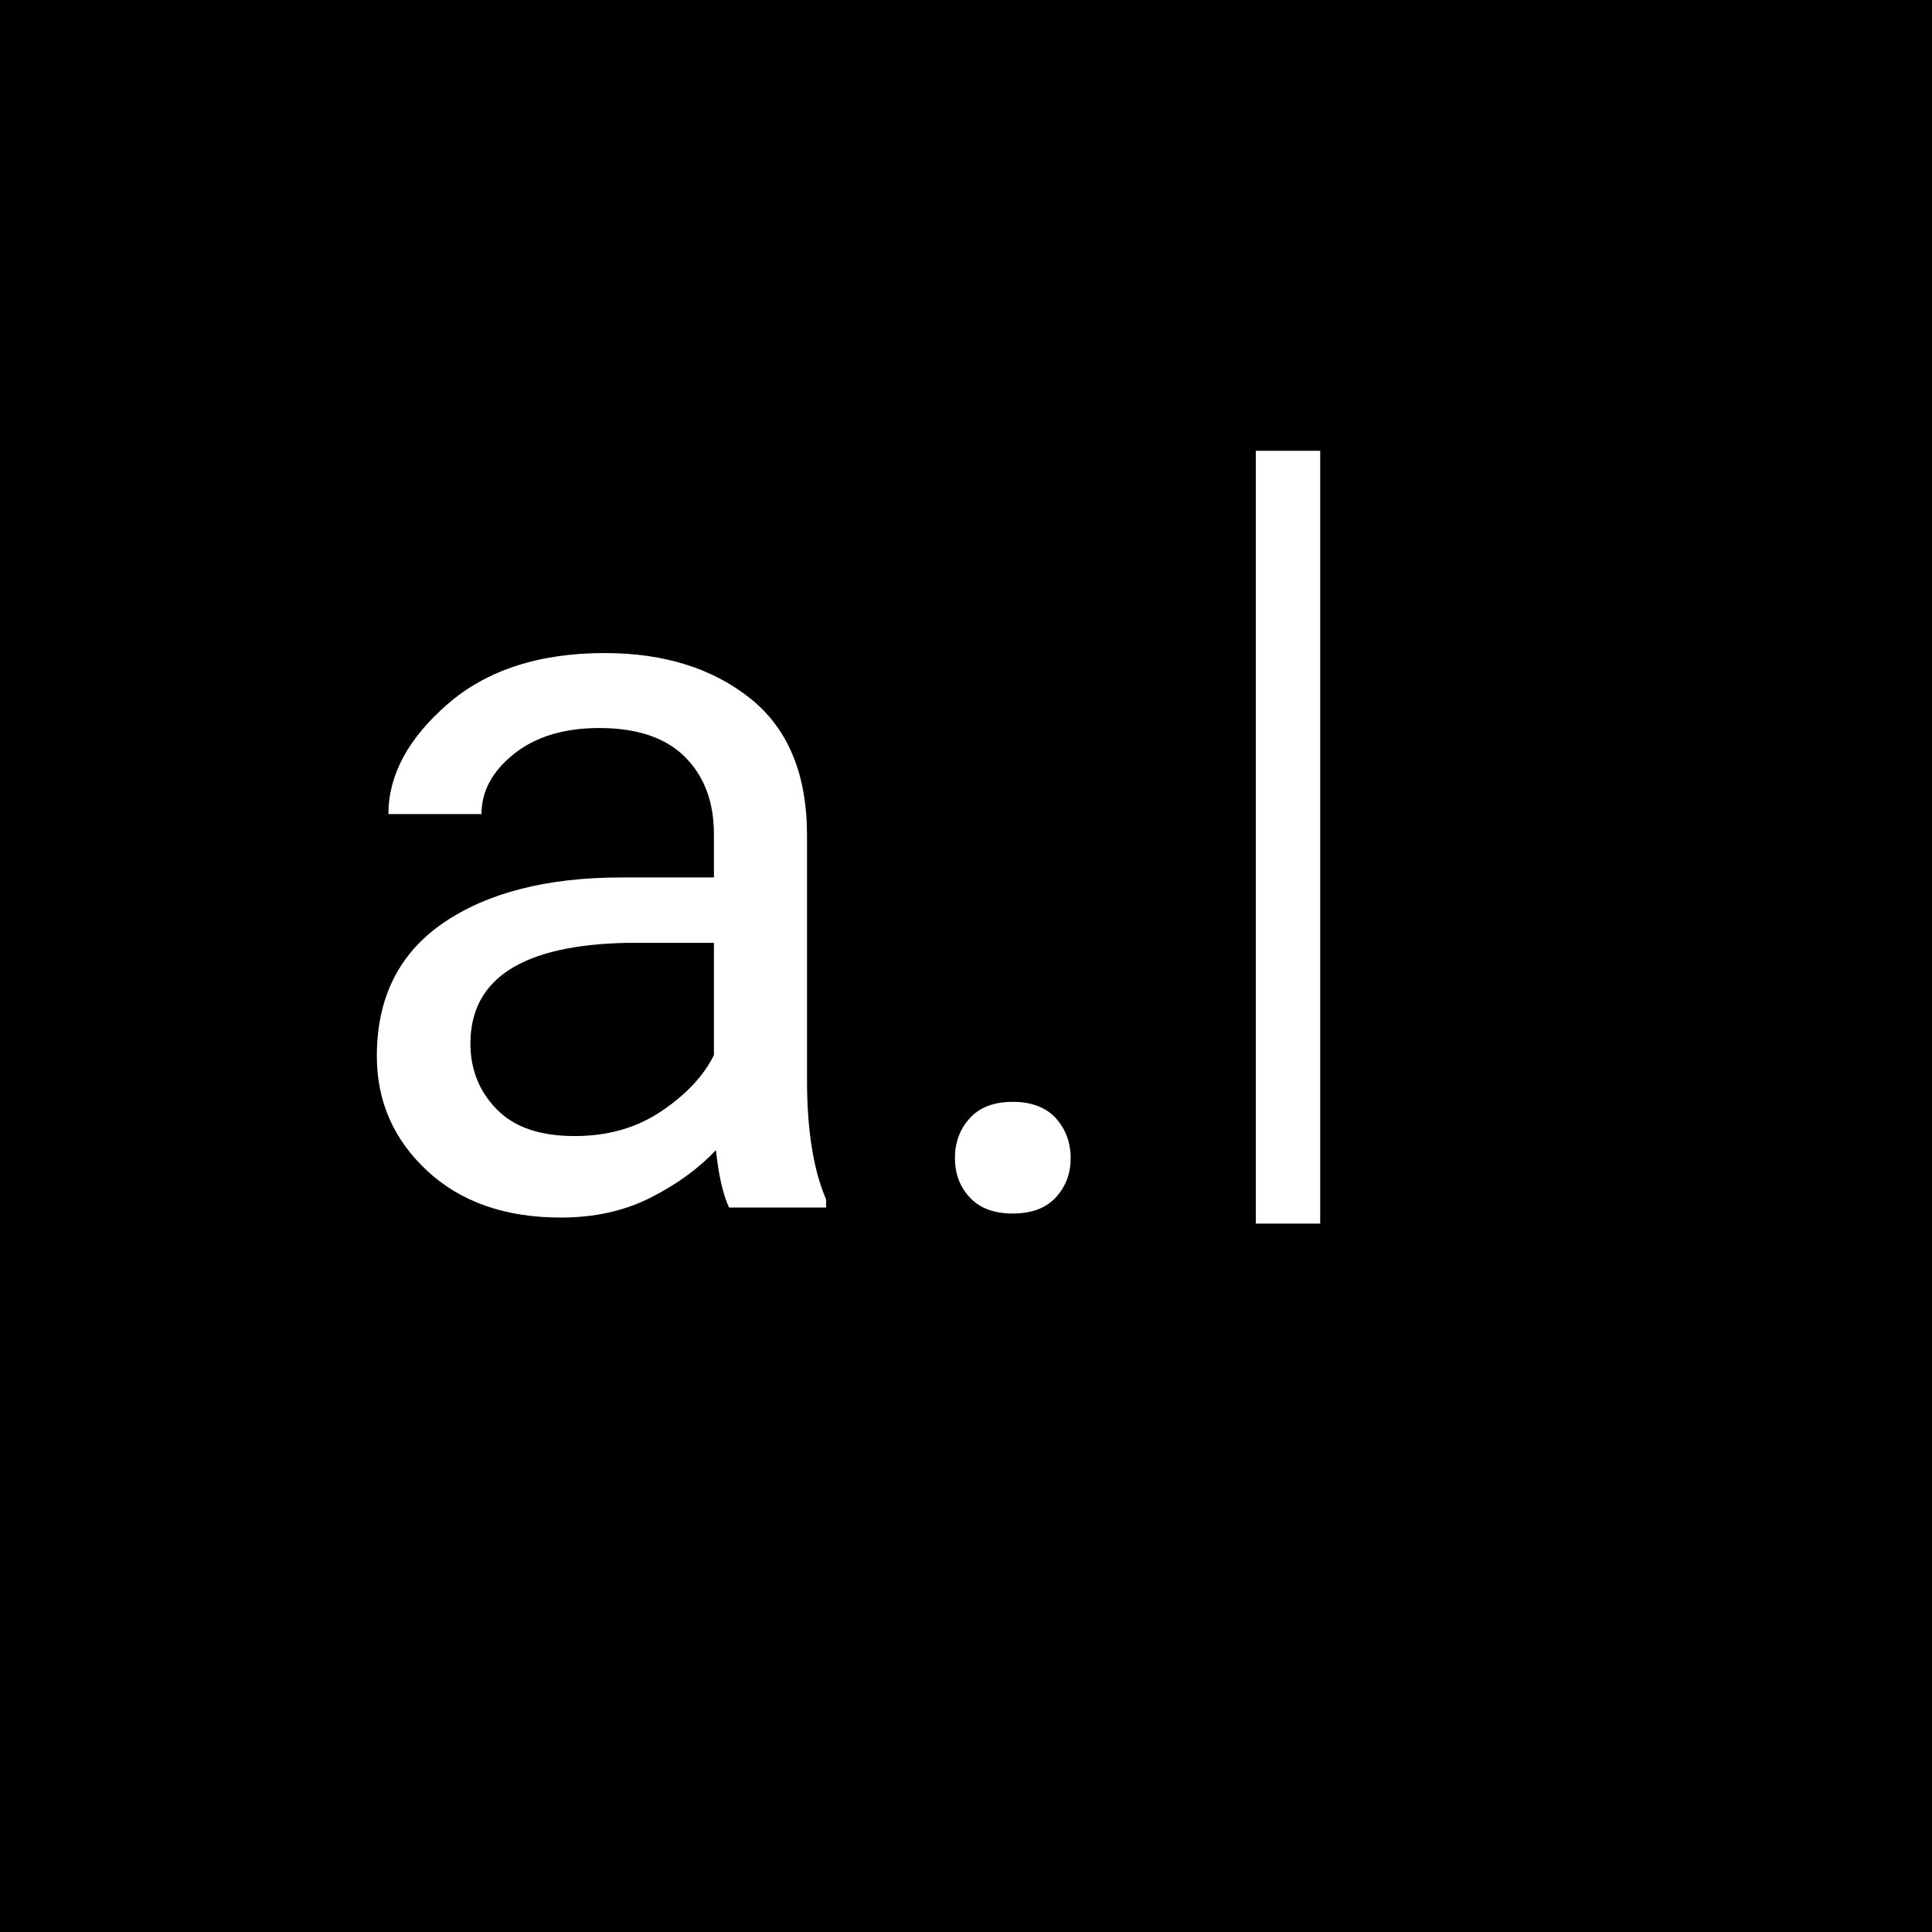
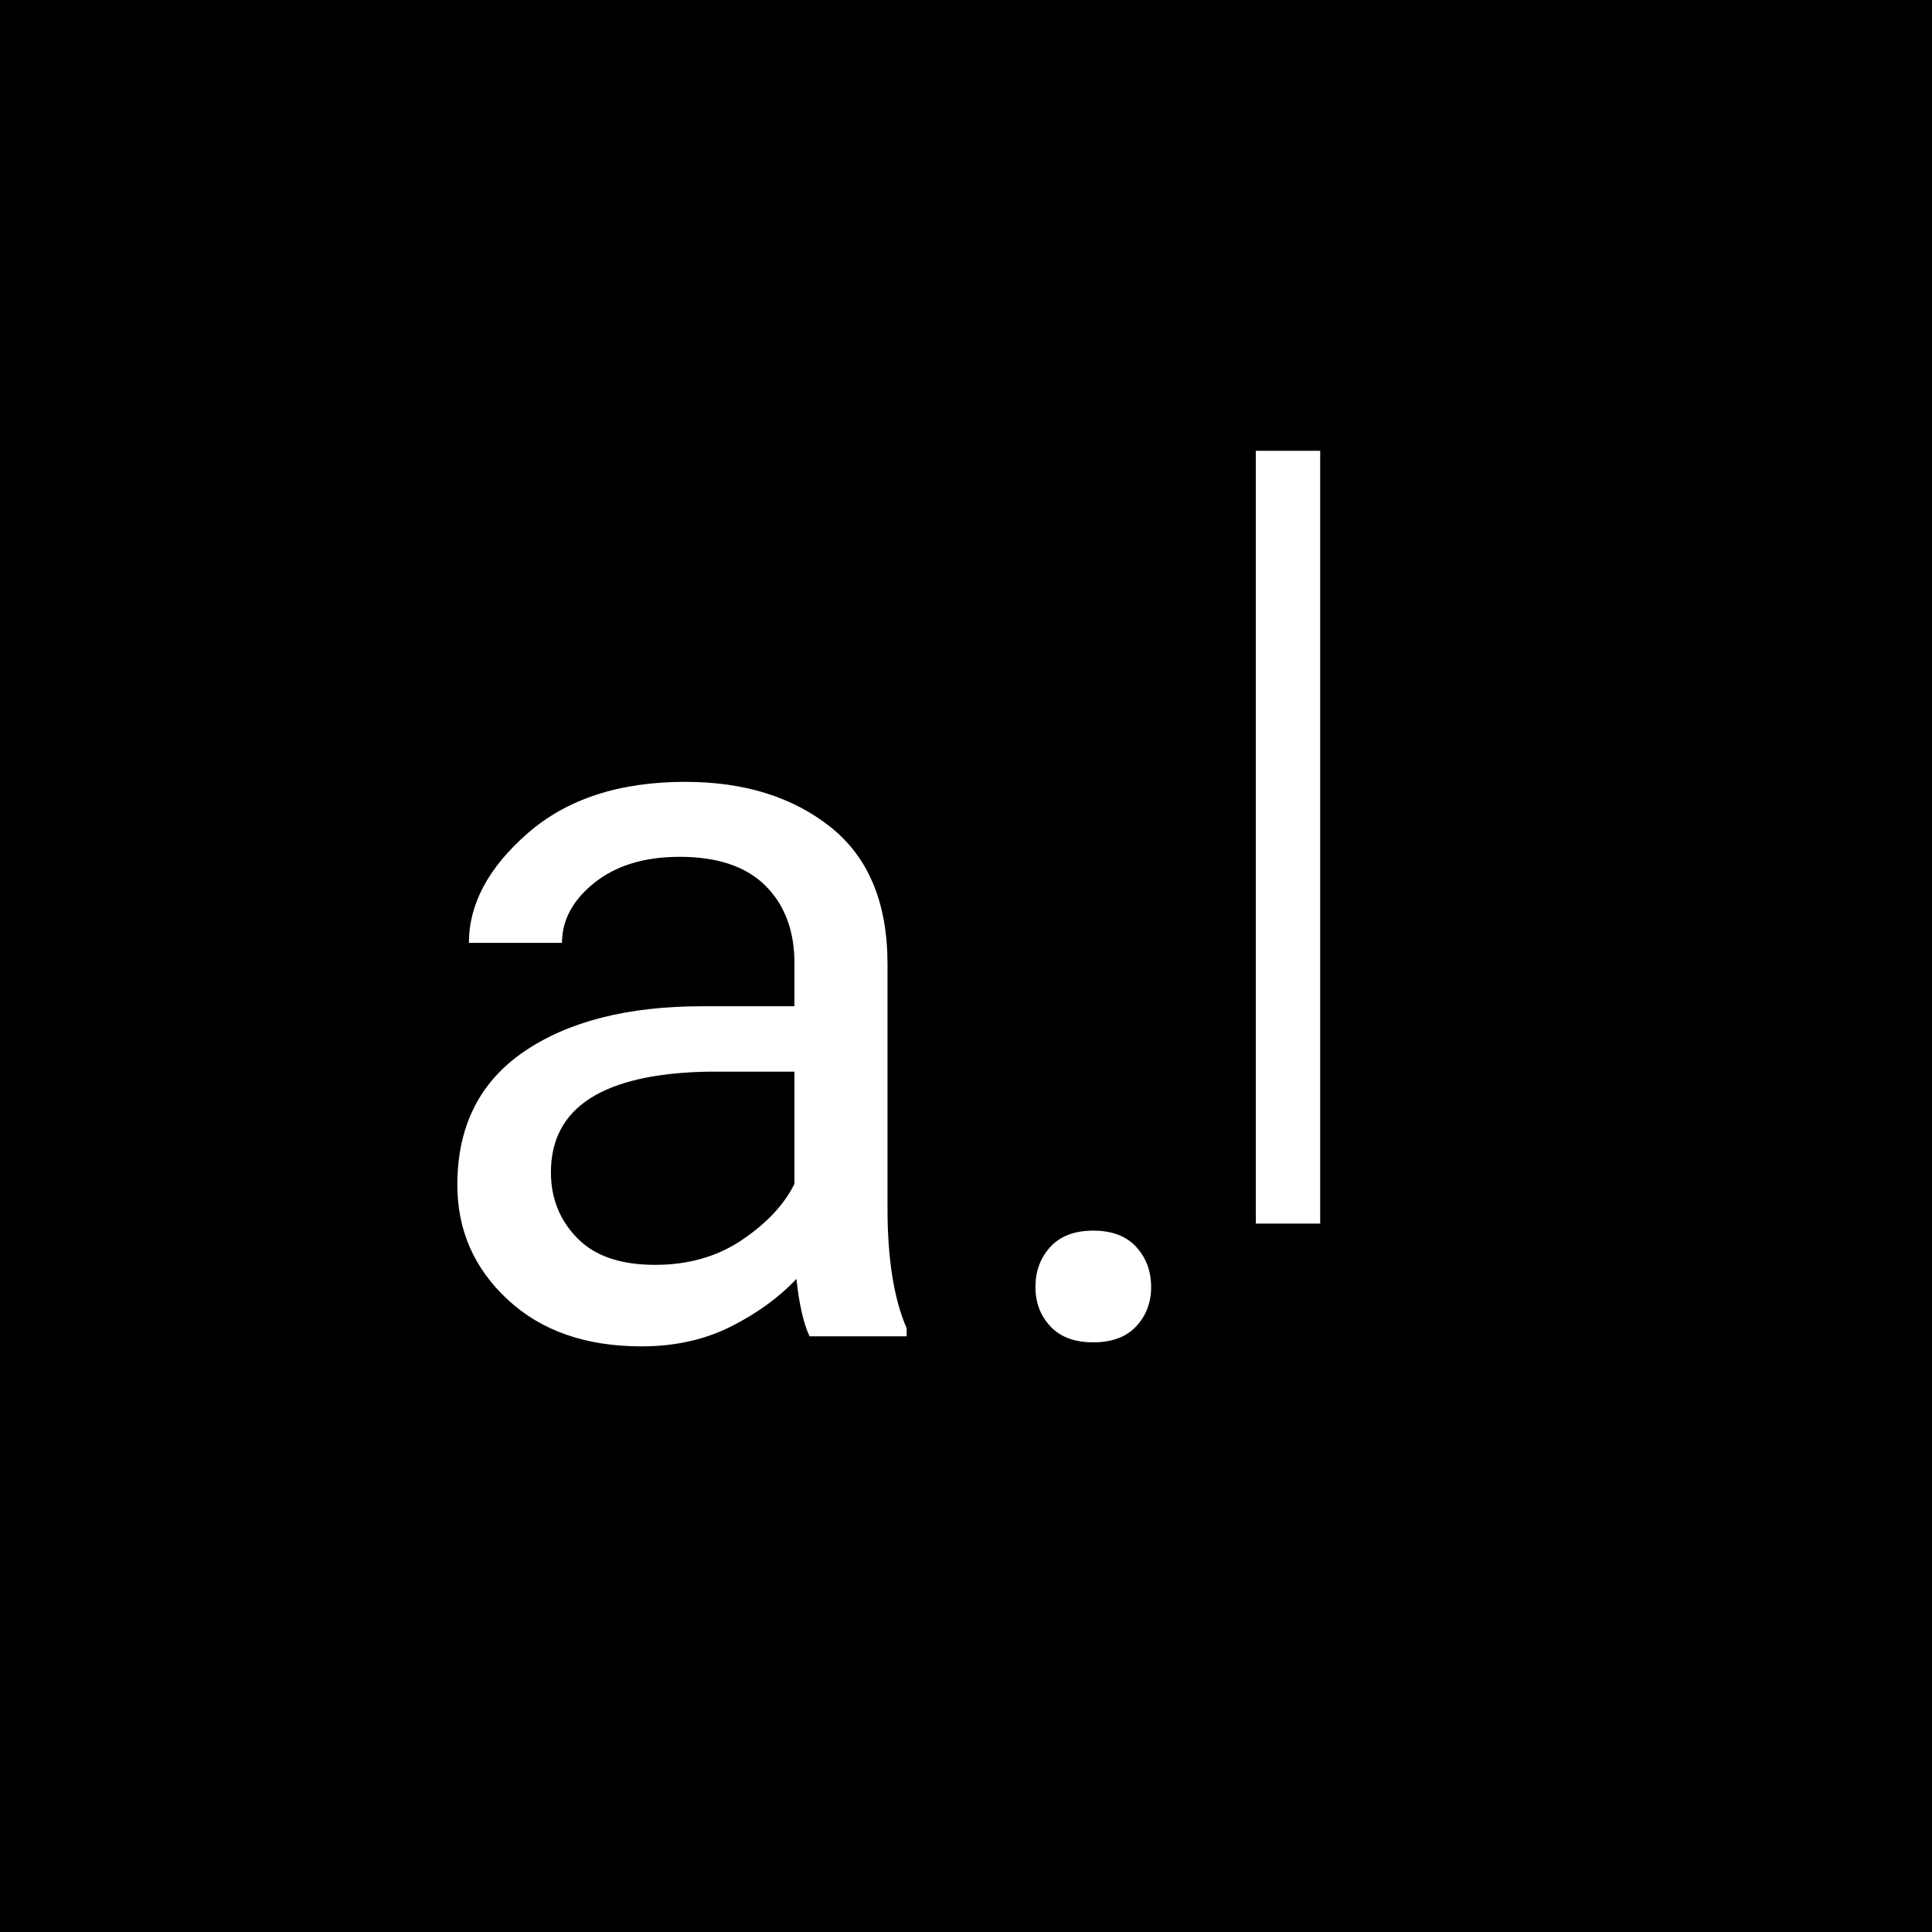
<svg xmlns="http://www.w3.org/2000/svg" width="120" height="120" viewBox="0 0 120 120">
  <style>
    .text {
      font-family: -apple-system, BlinkMacSystemFont, "Segoe UI", Roboto, Arial, sans-serif;
      font-size: 64px;
      fill: #ffffff;
    }
    .cursor {
      fill: #ffffff;
      animation: blink 1s steps(1) infinite;
    }
    @keyframes blink {
      50% { opacity: 0; }
    }
  </style>
  <rect width="100%" height="100%" fill="#000000" />
-   <text x="20" y="75" class="text">a.</text>
+   <text x="25" y="83" class="text">a.</text>
  <rect x="78" y="28" width="4" height="48" class="cursor" />
</svg>
